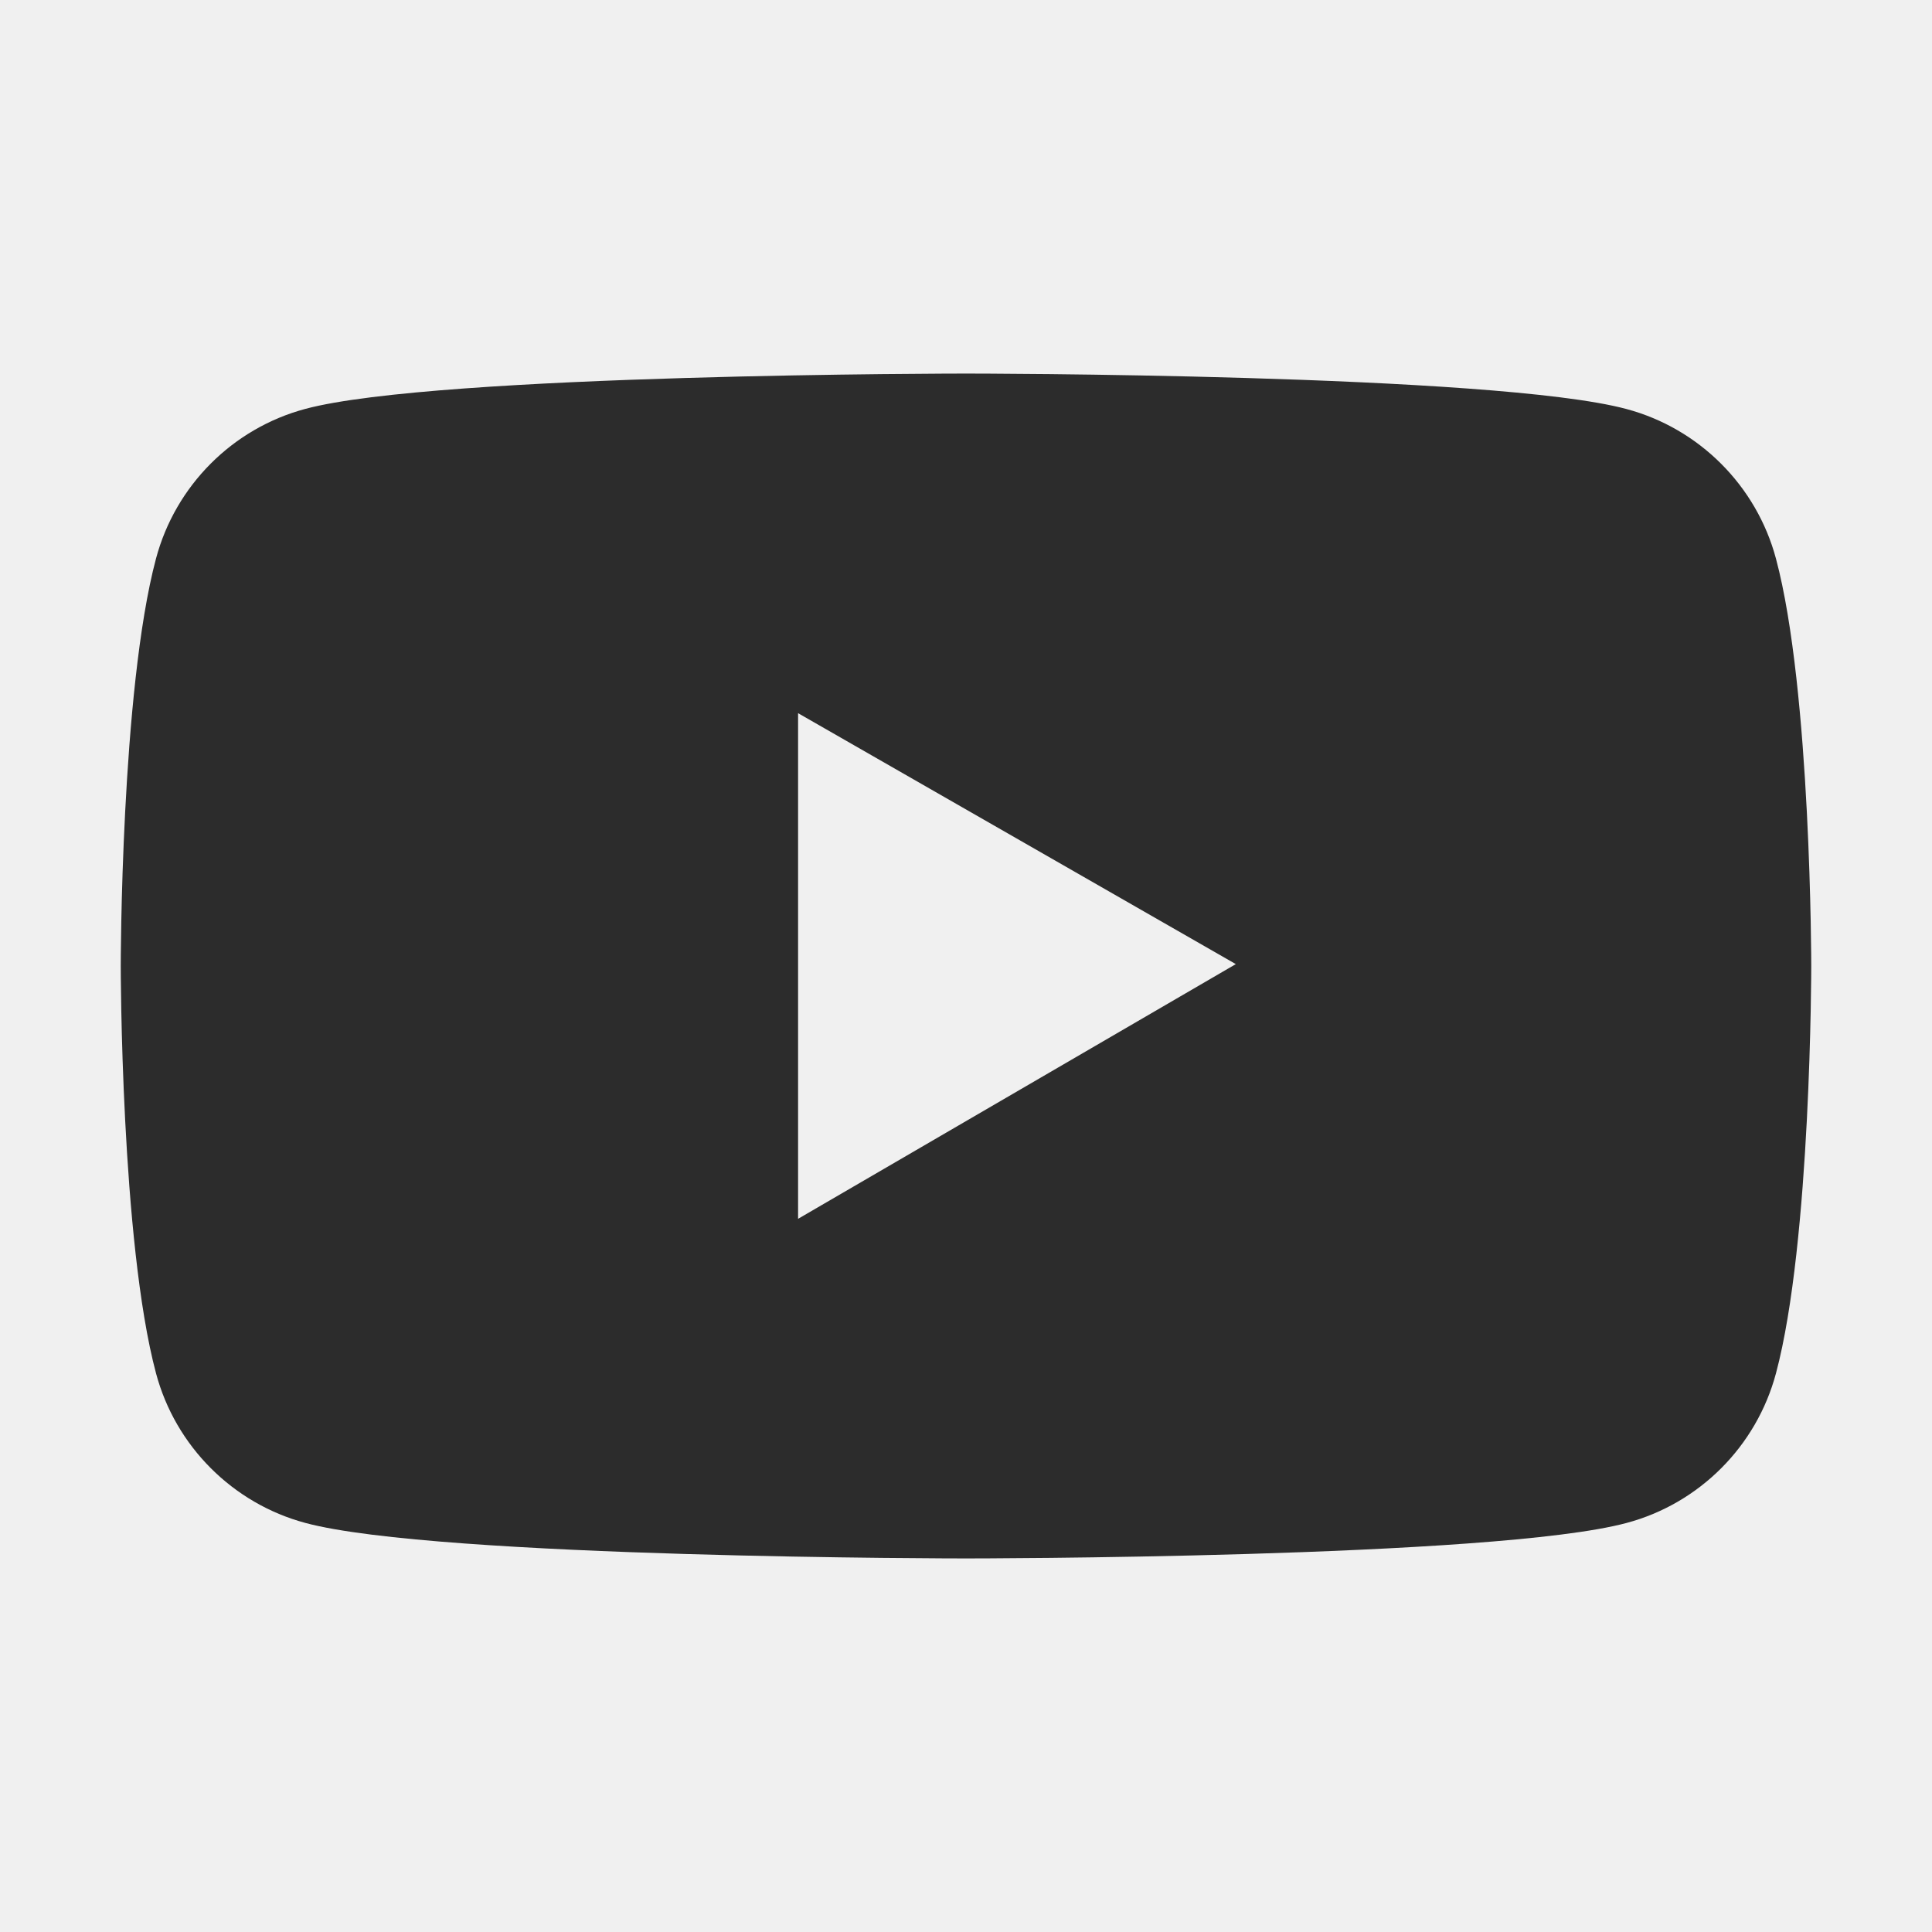
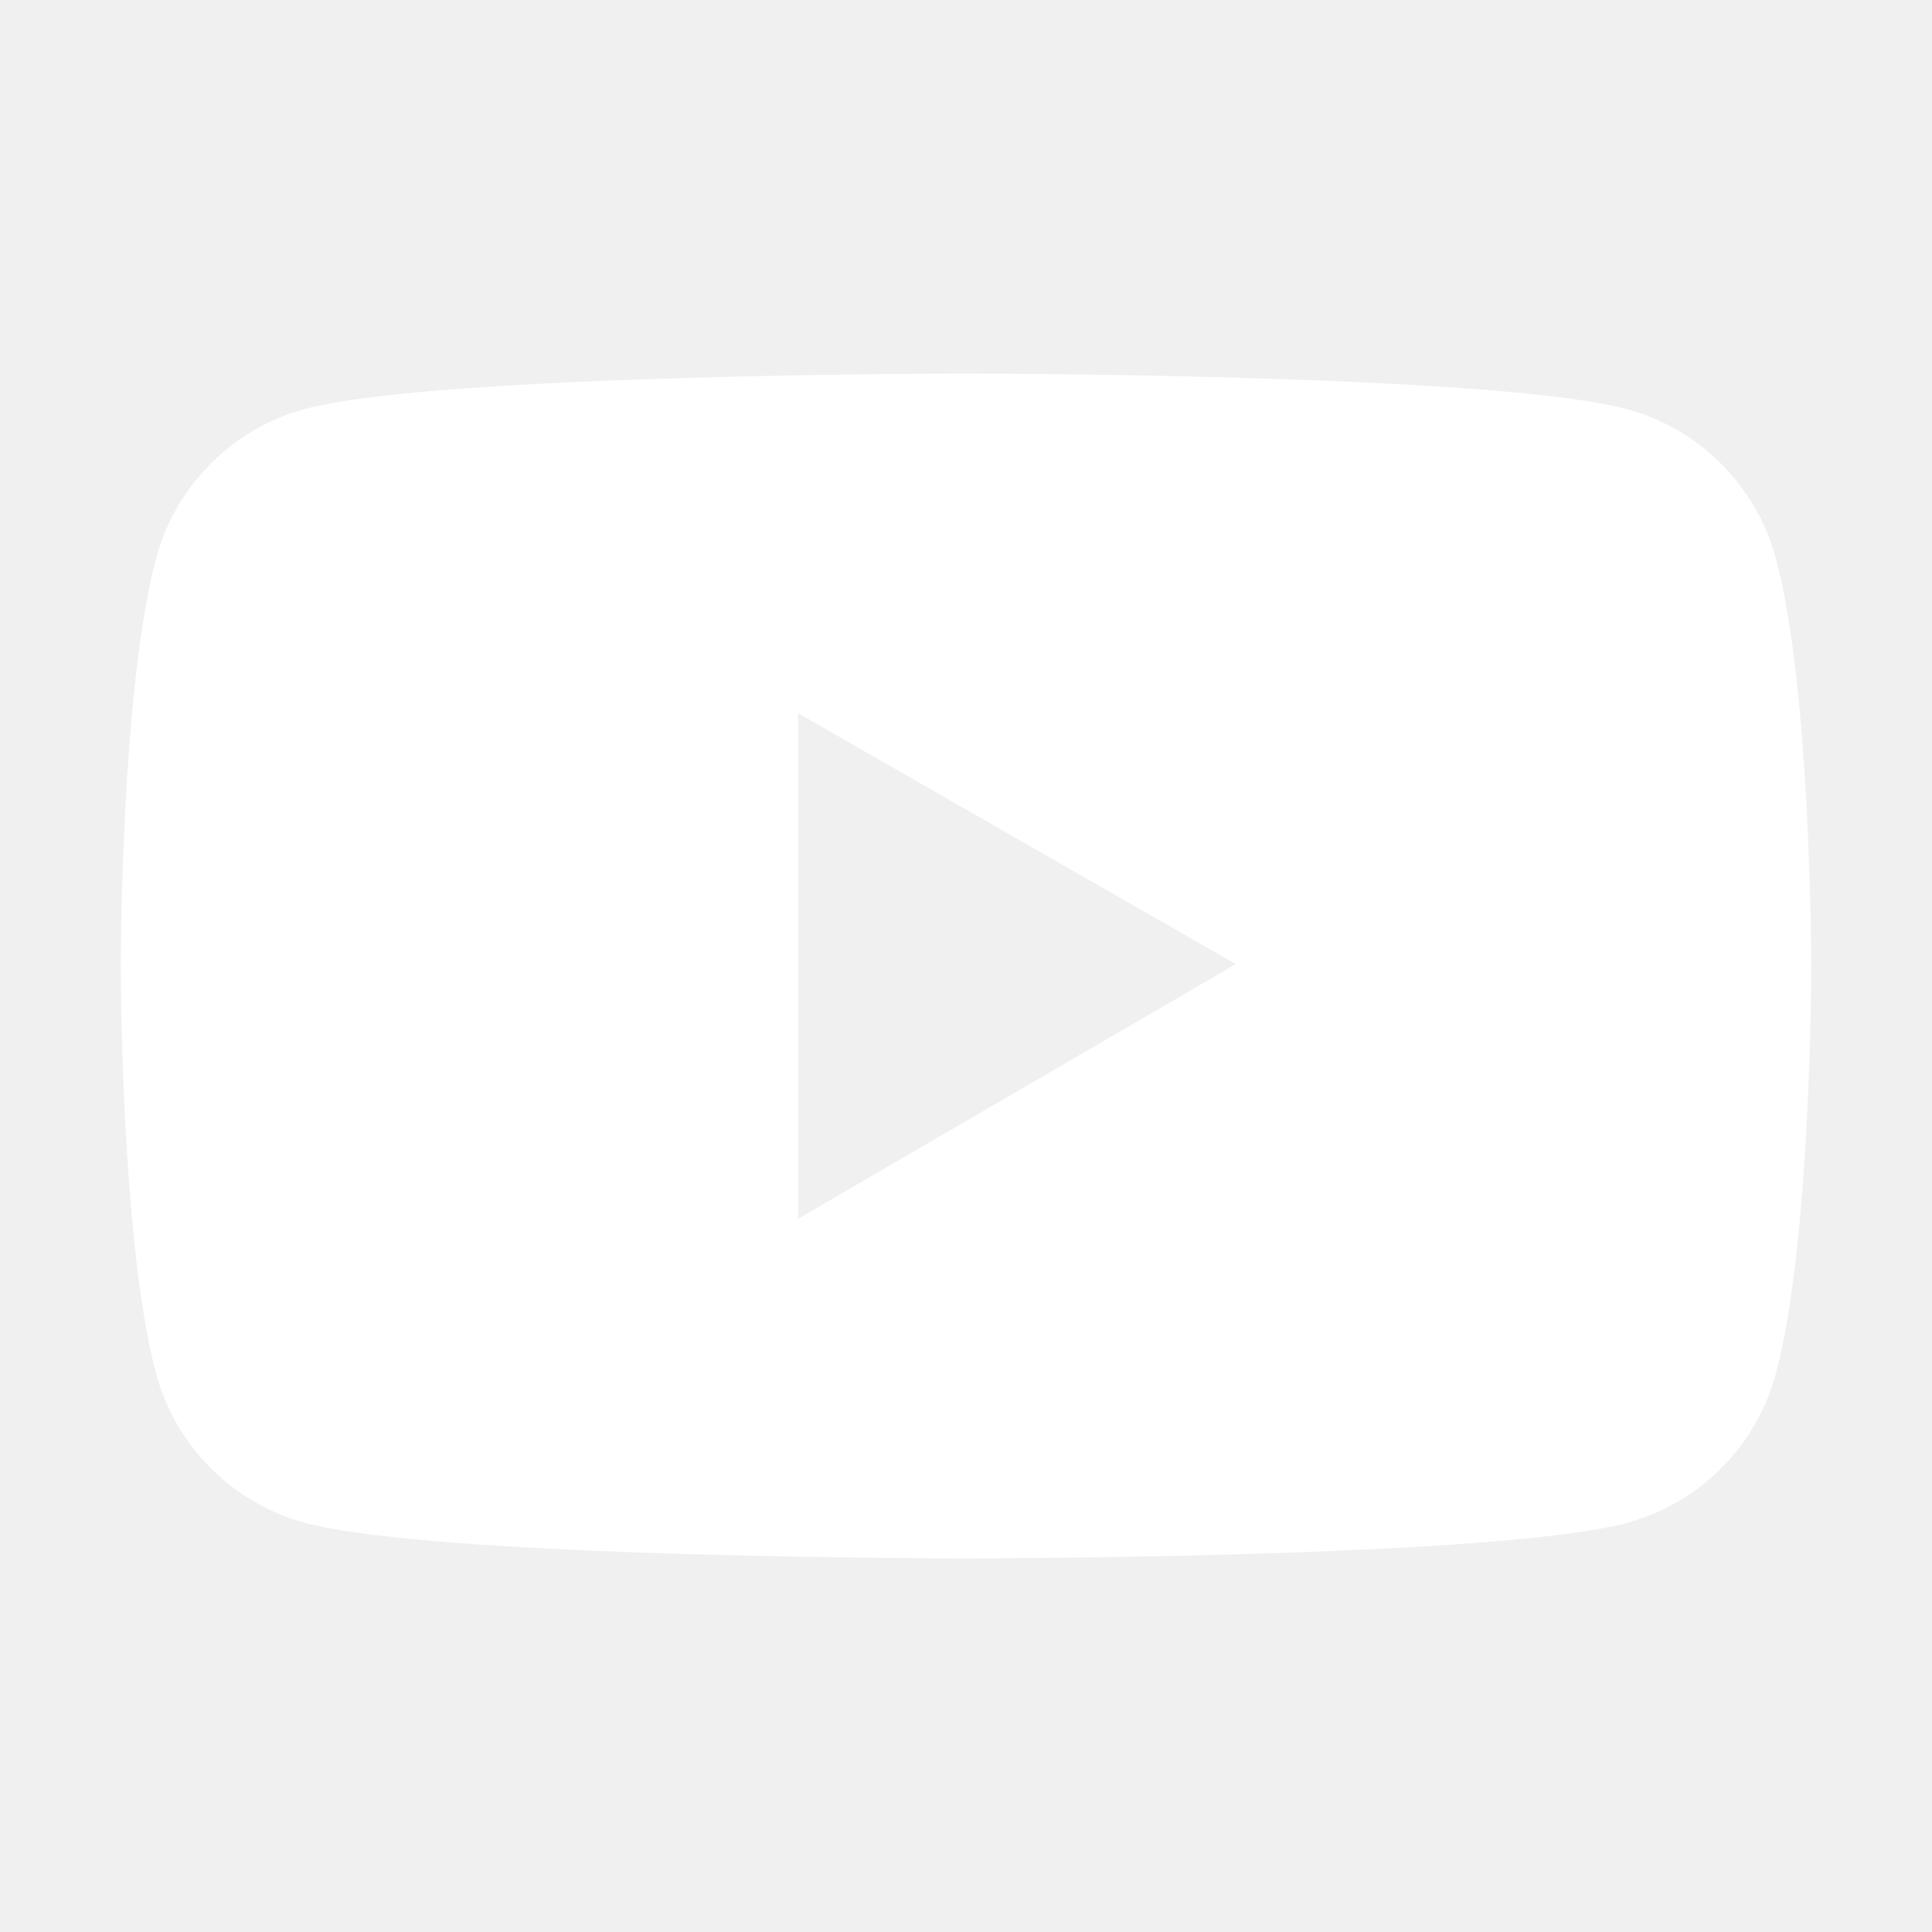
- <svg xmlns="http://www.w3.org/2000/svg" t="1721820006016" class="icon" viewBox="0 0 1024 1024" version="1.1" p-id="6555" width="200" height="200">
-   <path d="M941.3 296.1c-10.3-38.6-40.7-69-79.2-79.3C792.2 198 512 198 512 198s-280.2 0-350.1 18.7C123.3 227 93 257.4 82.7 296 64 366 64 512 64 512s0 146 18.7 215.9c10.3 38.6 40.7 69 79.2 79.3C231.8 826 512 826 512 826s280.2 0 350.1-18.8c38.6-10.3 68.9-40.7 79.2-79.3C960 658 960 512 960 512s0-146-18.7-215.9zM423 646V378l232 133-232 135z" p-id="6556" fill="#2c2c2c" />
+ <svg xmlns="http://www.w3.org/2000/svg" t="1723212338933" class="icon" viewBox="0 0 1024 1024" version="1.1" p-id="6812" width="200" height="200">
+   <path d="M941.3 296.1c-10.3-38.6-40.7-69-79.2-79.3C792.2 198 512 198 512 198s-280.2 0-350.1 18.7C123.3 227 93 257.4 82.7 296 64 366 64 512 64 512s0 146 18.7 215.9c10.3 38.6 40.7 69 79.2 79.3C231.8 826 512 826 512 826s280.2 0 350.1-18.8c38.6-10.3 68.9-40.7 79.2-79.3C960 658 960 512 960 512s0-146-18.7-215.9zM423 646V378l232 133-232 135z" p-id="6813" fill="#ffffff" />
</svg>
